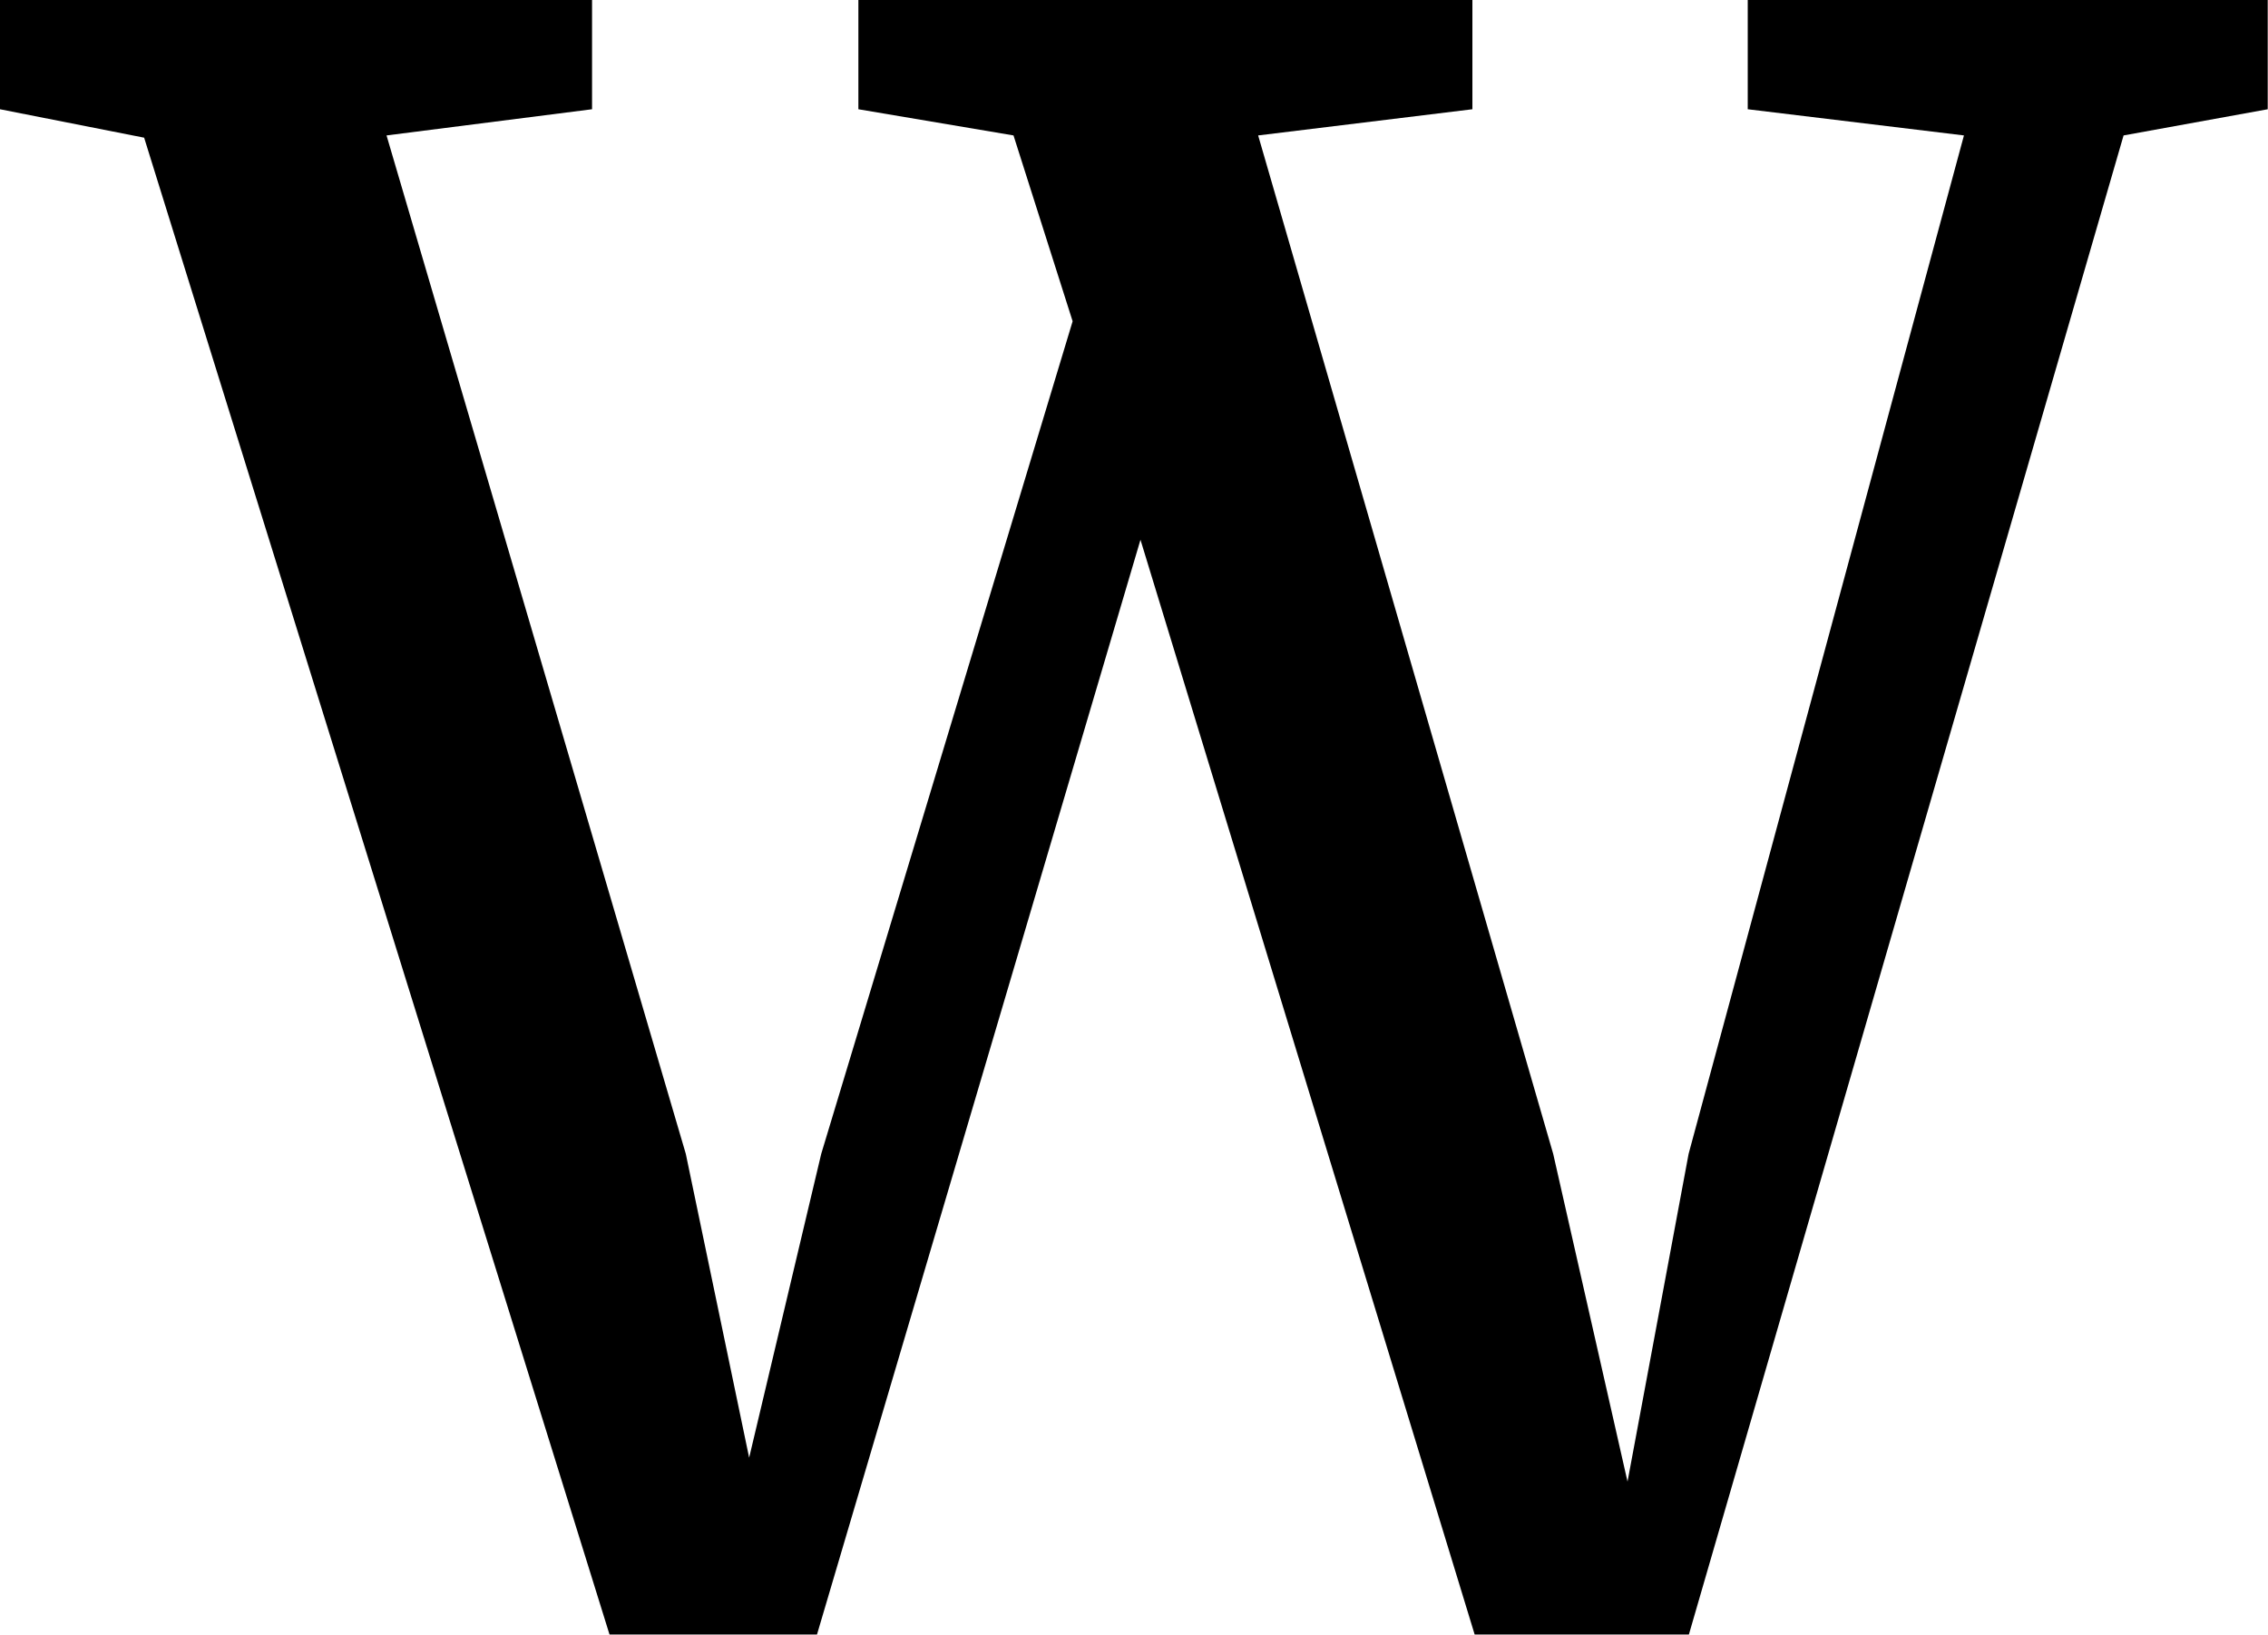
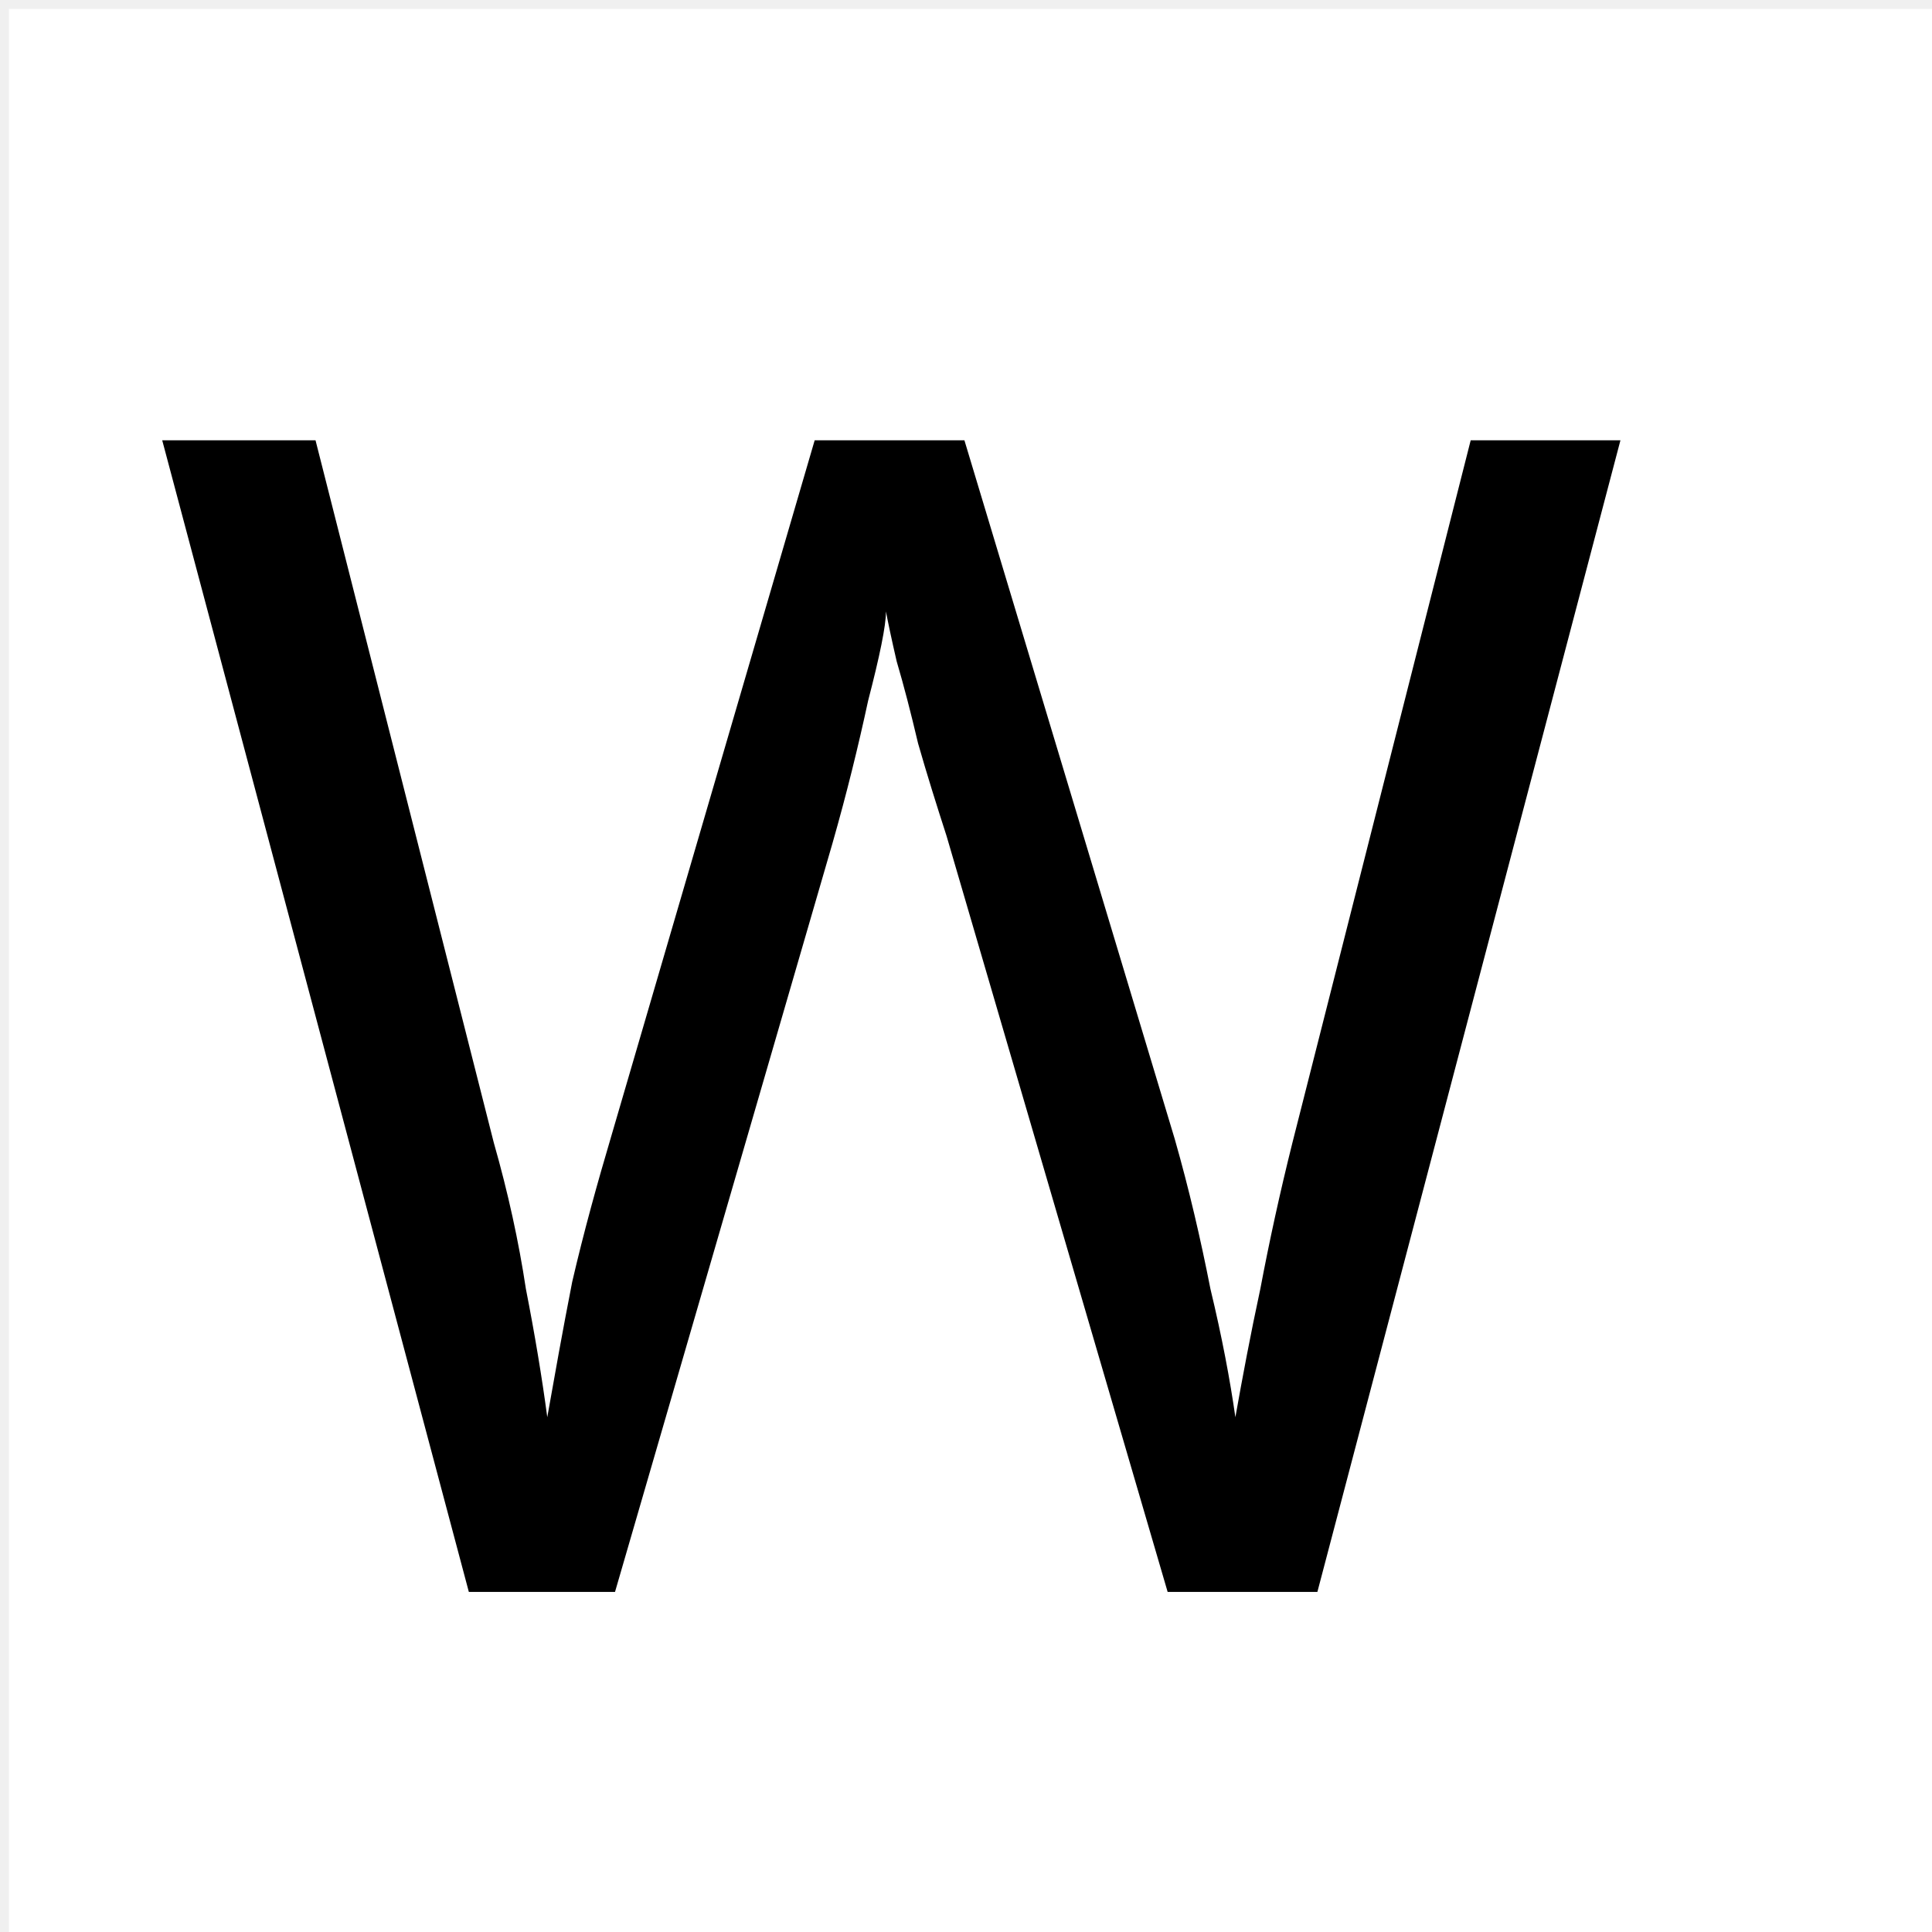
- <svg xmlns="http://www.w3.org/2000/svg" id="svg11116" width="8.056mm" height="5.805mm" version="1.1" viewBox="0 0 8.056 5.805">
-   <g id="layer1" transform="translate(-72.999 -138.63)" stroke-width=".265">
-     <rect id="rect19868" x="72.368" y="137.49" width="9.27" height="7.802" fill="#fff" />
-     <path id="path19790" d="m72.999 138.63h2.103v0.388l-0.73 0.093 1.063 3.617 0.225 1.079 0.256-1.079 0.893-2.957-0.21-0.66-0.551-0.093v-0.388h2.181v0.388l-0.761 0.093 1.048 3.617 0.264 1.164 0.217-1.164 0.978-3.617-0.768-0.093v-0.388h1.847v0.388l-0.512 0.093-1.544 5.324h-0.761l-1.187-3.888-1.149 3.888h-0.737l-1.653-5.316-0.512-0.101z" />
+ <svg xmlns="http://www.w3.org/2000/svg" id="svg12" width="32" height="32" version="1.1" viewBox="0 0 8.467 8.467">
+   <g id="layer1" stroke-width=".265">
+     <rect id="rect4776" x=".039" y=".039" width="8.473" height="8.434" fill="#fff" />
+     <text id="text1030" x="0.631" y="6.976" font-family="Georgia" font-size="7.056px" style="line-height:1.25" xml:space="preserve">
+       <tspan id="tspan1028" x="0.631" y="6.976" font-family="Merriweather" font-size="7.056px" stroke-width=".265">W</tspan>
+     </text>
  </g>
</svg>
